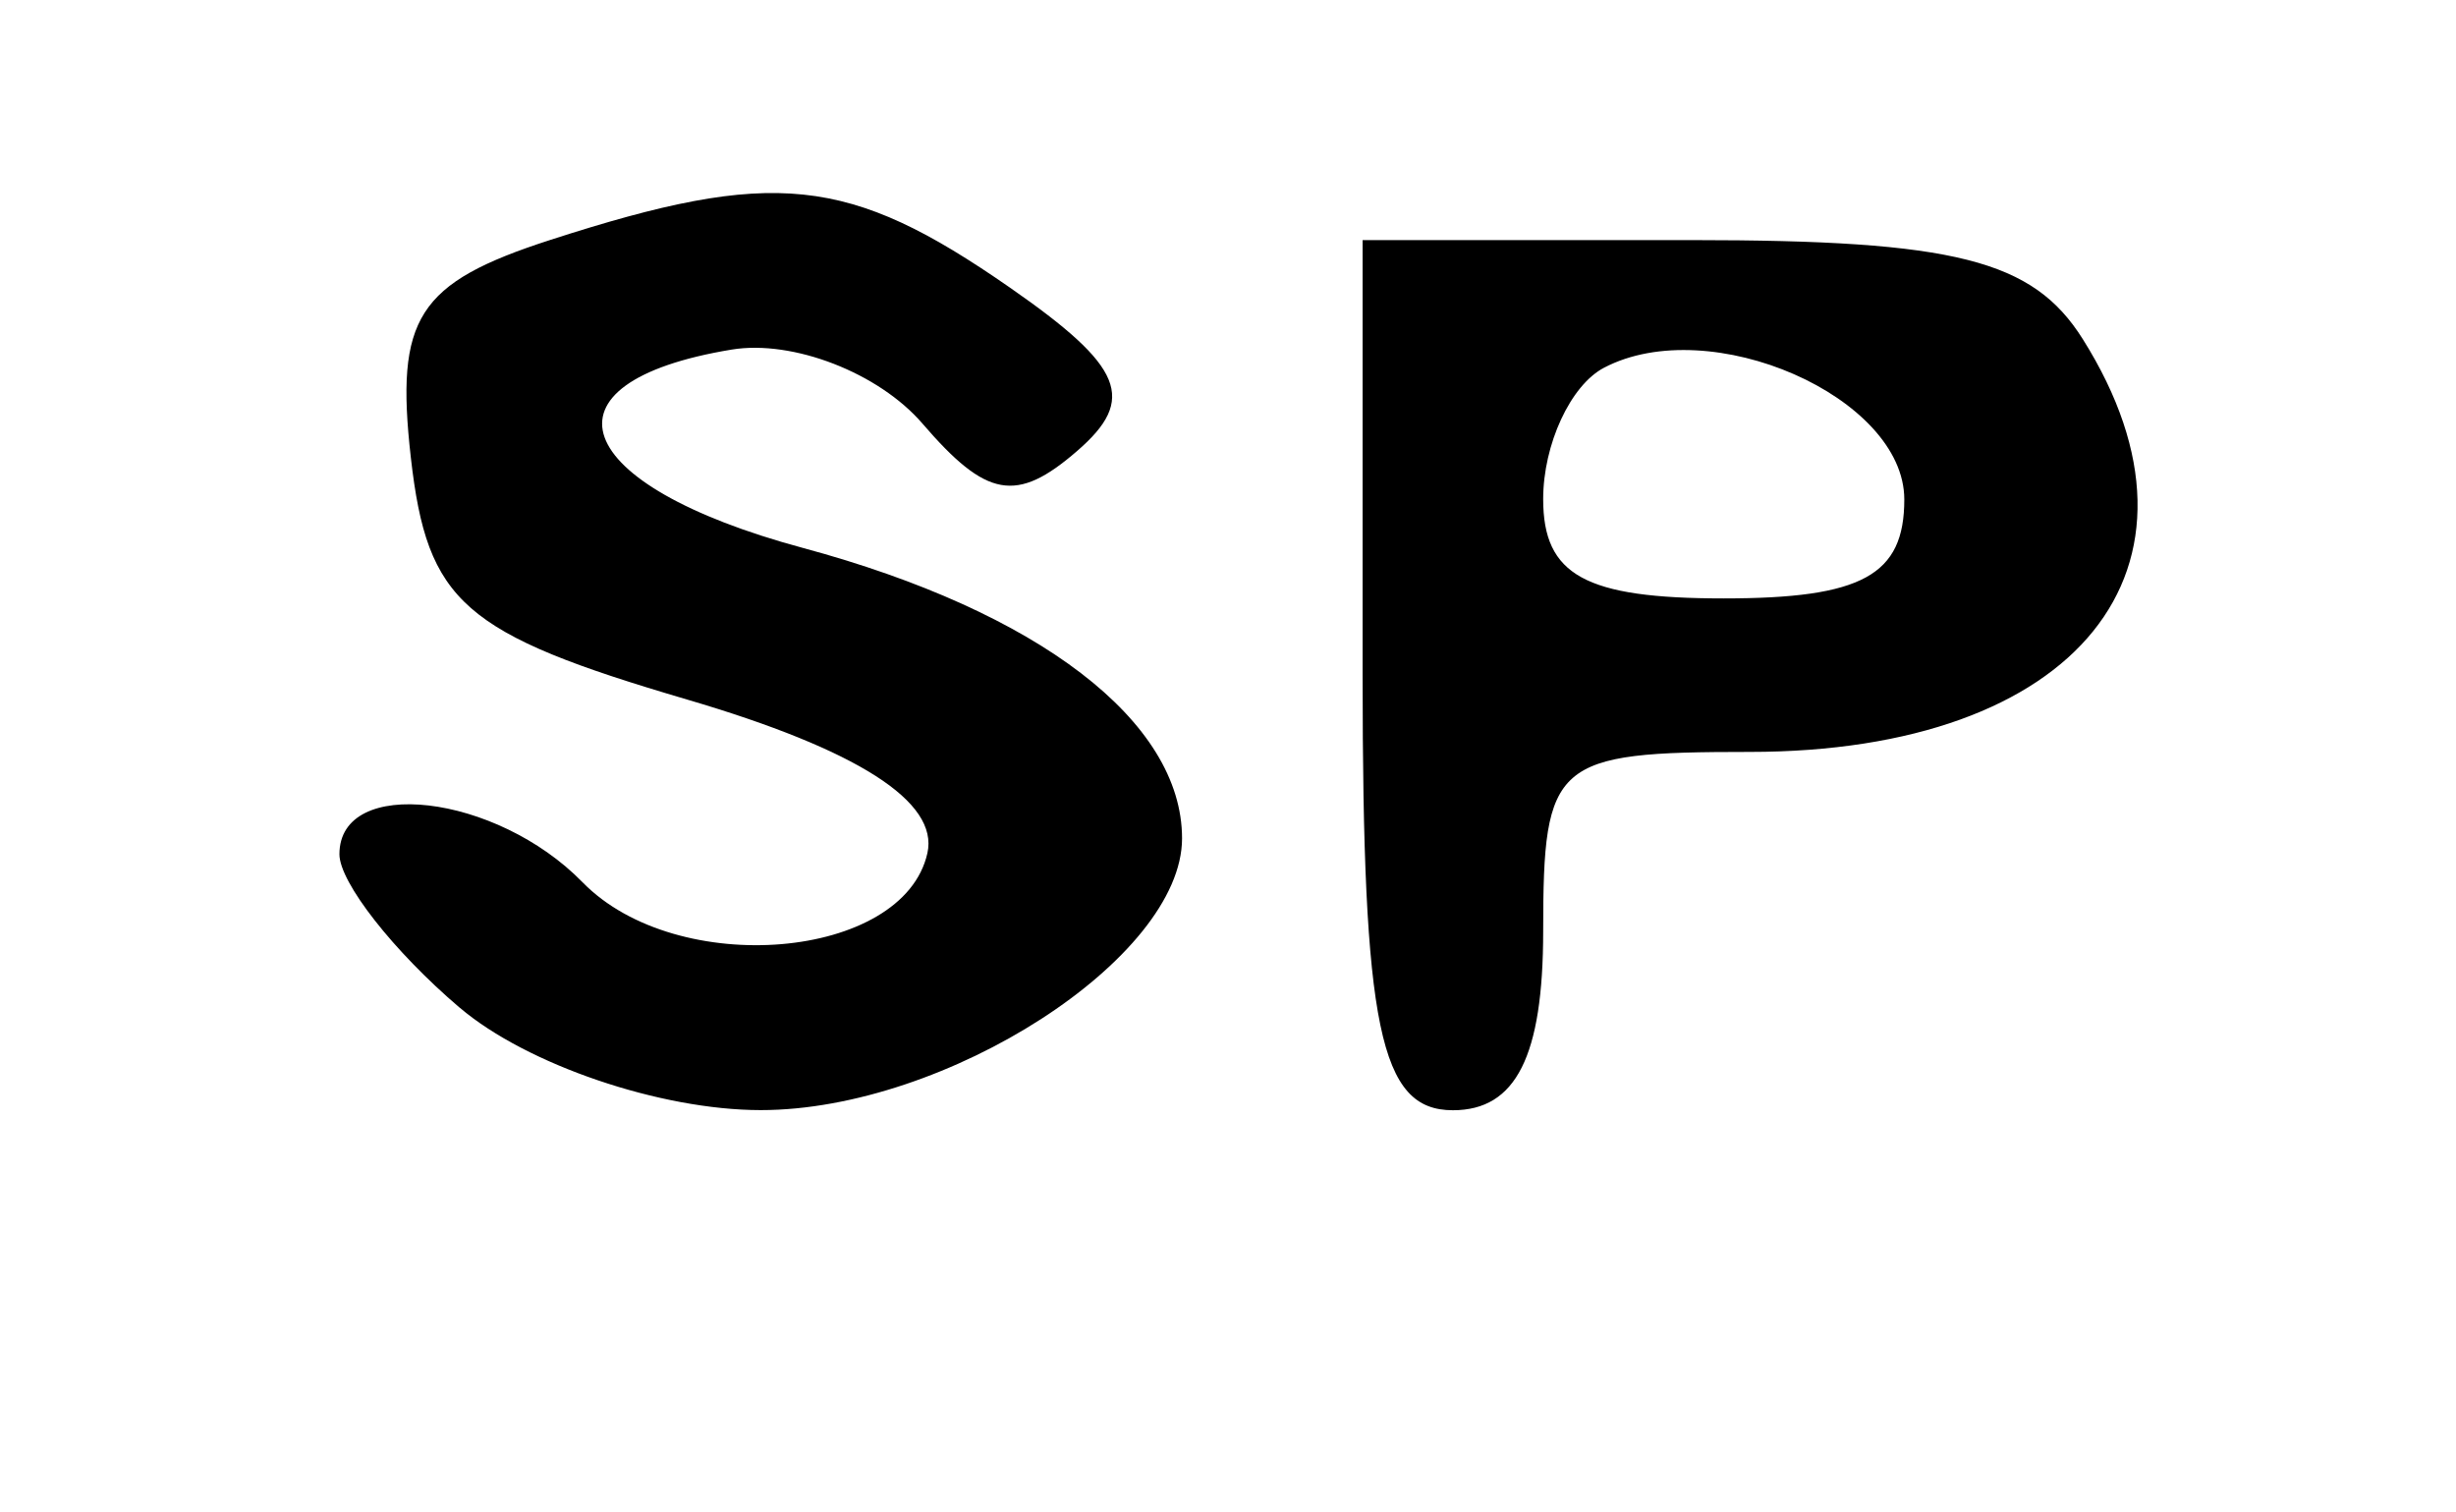
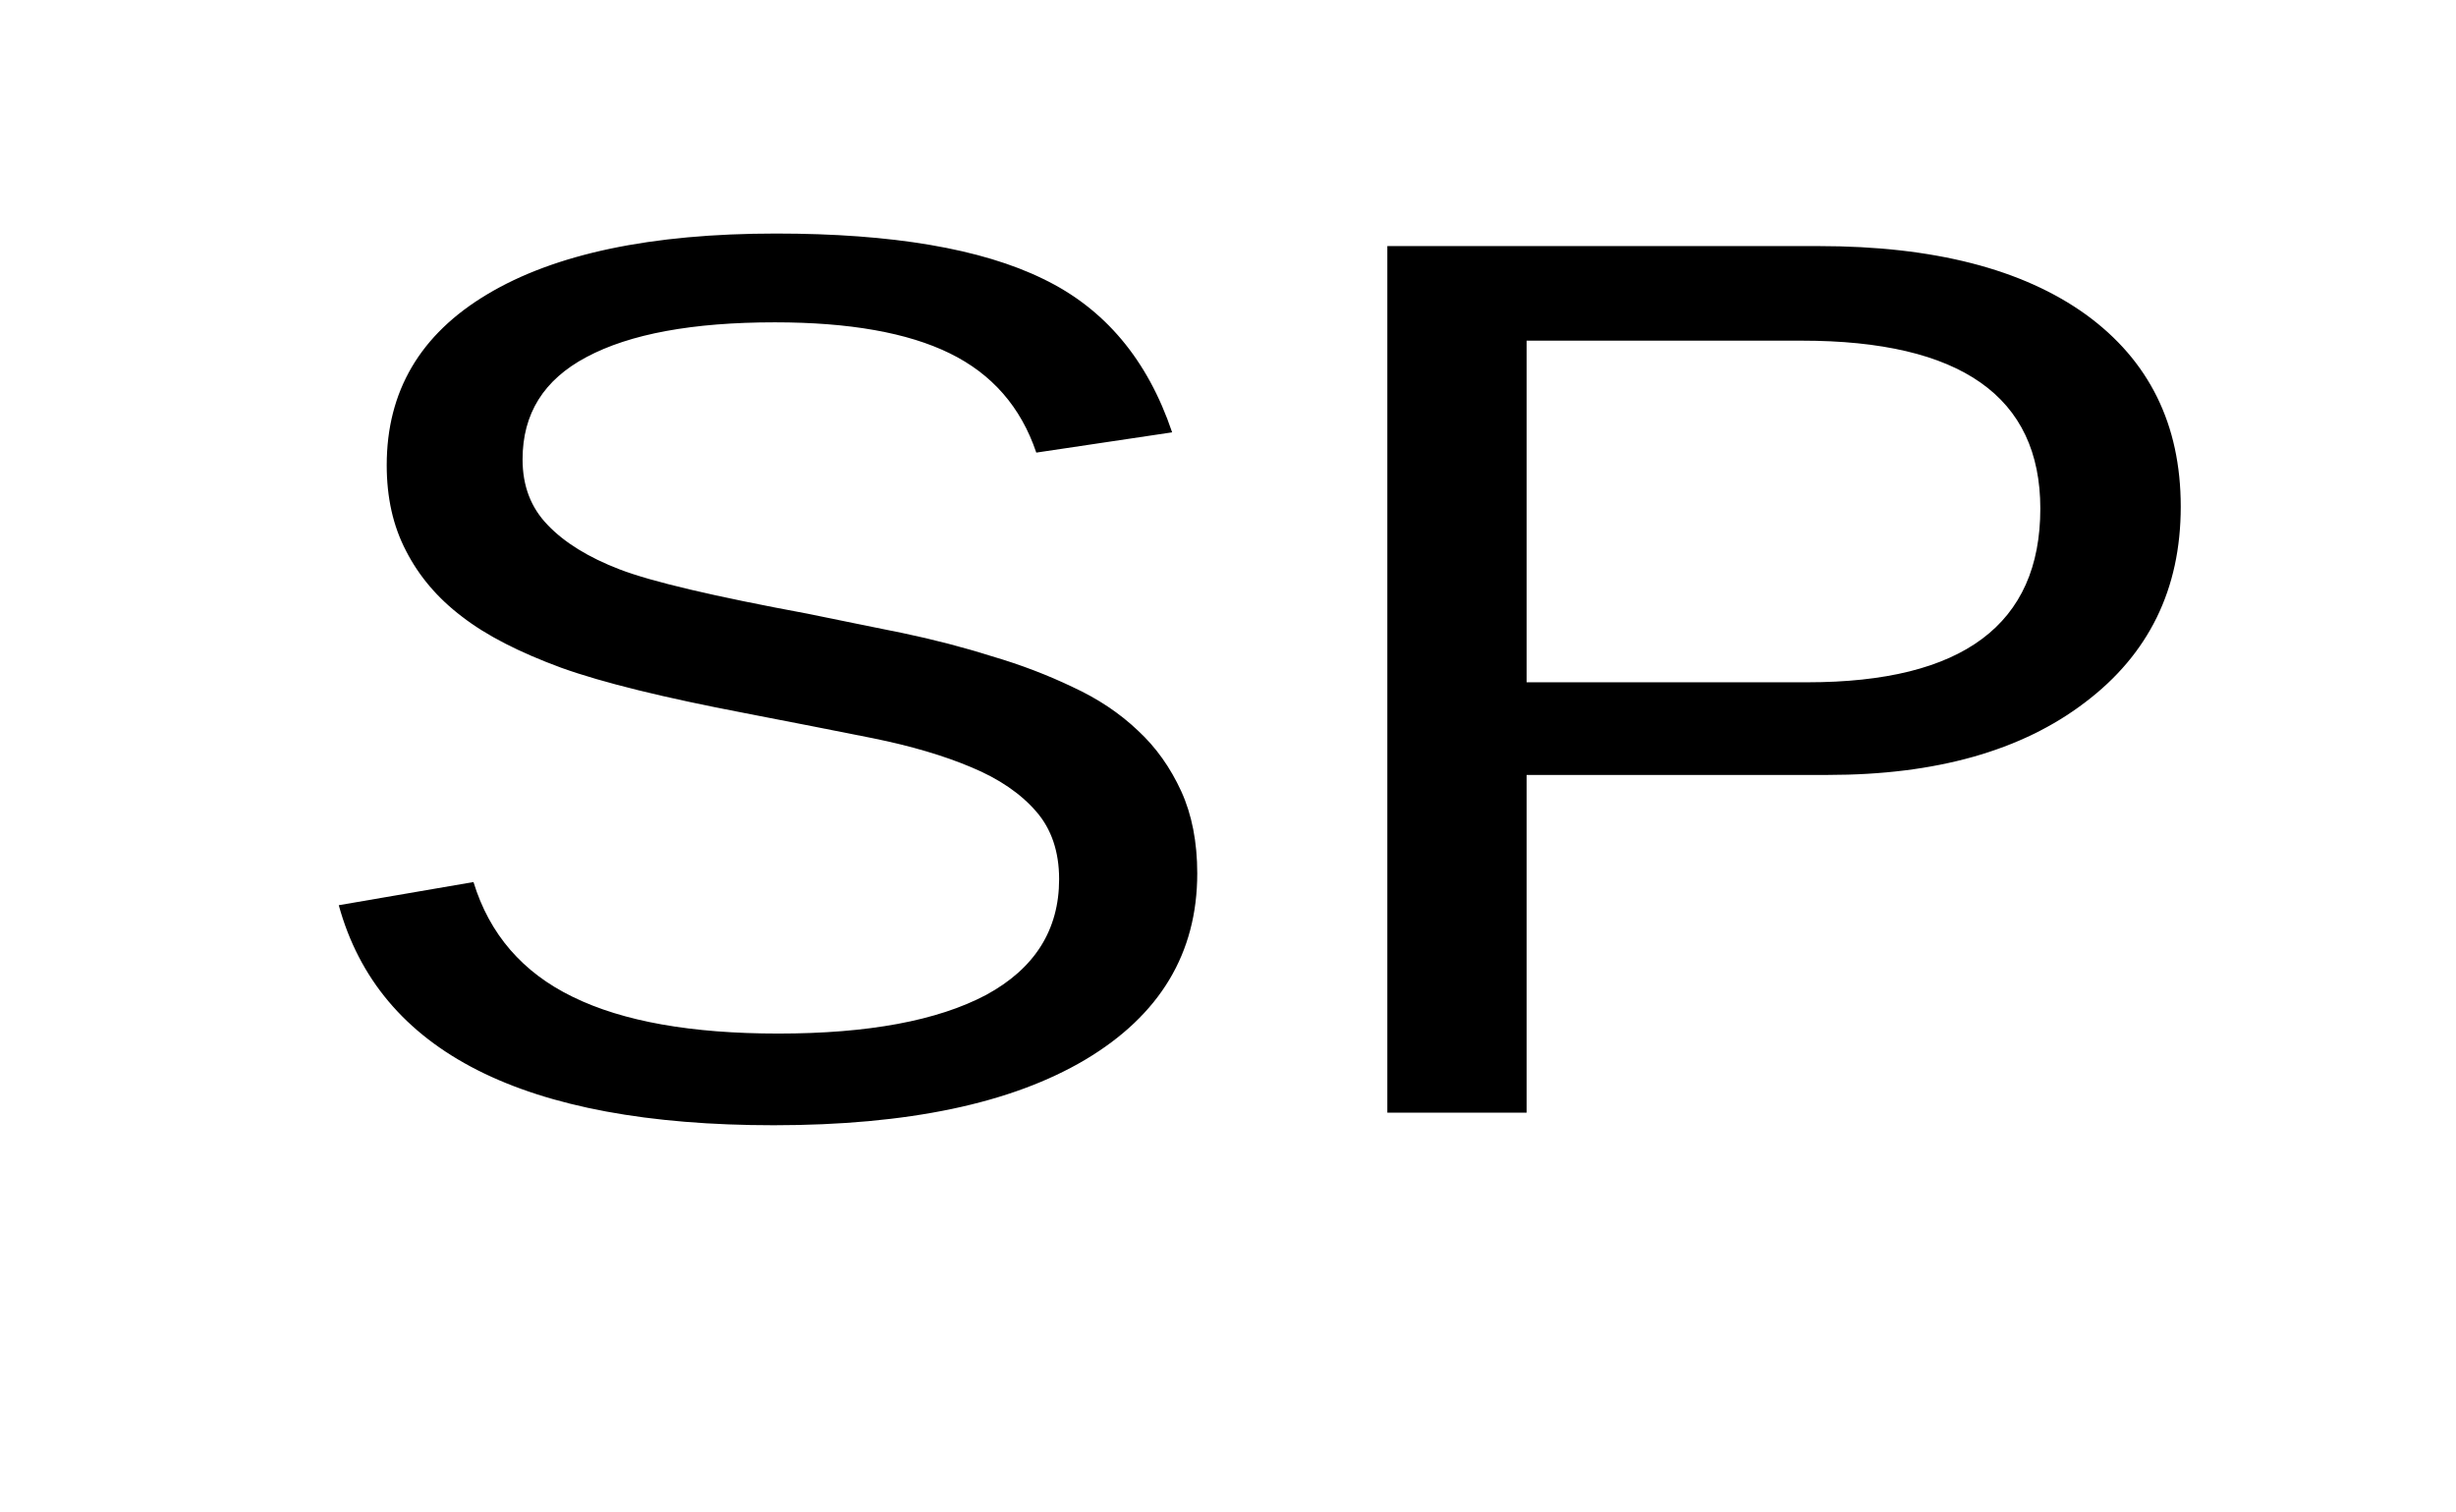
<svg xmlns="http://www.w3.org/2000/svg" id="svg2" version="1.1" width="36.562" height="22.5" viewBox="0 0 36.562 22.5">
  <defs id="defs6" />
-   <path style="stroke:param(outline) #ffffff; fill:param(outline) #ffffff" d="M 6.845,15.002 C 5.859,14.163 5.053,13.135 5.053,12.716 c 0,-1.172 2.331,-0.903 3.62,0.418 1.407,1.442 4.777,1.157 5.133,-0.434 0.172,-0.766 -1.039,-1.54 -3.575,-2.286 C 6.891,9.432 6.361,8.968 6.116,6.811 5.881,4.732 6.214,4.211 8.191,3.572 11.52,2.496 12.63,2.611 15.034,4.281 16.728,5.458 16.927,5.943 16.032,6.716 15.133,7.494 14.686,7.414 13.733,6.306 13.083,5.55 11.804,5.054 10.892,5.204 7.921,5.694 8.467,7.217 11.951,8.156 c 3.512,0.947 5.646,2.581 5.646,4.324 0,1.782 -3.51,4.045 -6.272,4.045 -1.493,0 -3.484,-0.677 -4.48,-1.524 z m 13.44,-4.952 0,-6.476 4.897,0 c 3.924,0 5.081,0.293 5.824,1.474 2.14,3.401 -0.075,6.145 -4.961,6.145 -2.914,0 -3.072,0.138 -3.072,2.667 0,1.862 -0.405,2.667 -1.344,2.667 -1.089,0 -1.344,-1.228 -1.344,-6.476 z m 8.064,-2.615 c 0,-1.526 -2.888,-2.793 -4.472,-1.96 -0.497,0.261 -0.904,1.141 -0.904,1.954 0,1.135 0.625,1.479 2.688,1.479 2.059,0 2.688,-0.344 2.688,-1.472 z" id="path3338" />
+   <text xml:space="preserve" style="font-size:20.392px;      font-style:normal;      font-weight:normal;      line-height:125%;      letter-spacing:0px;      word-spacing:0px;      fill:param(outline) #ffffff;      fill-opacity:1;      stroke:none;      font-family:Sans" x="3.716" y="18.014" id="text2982" transform="scale(1.087667,0.9193993)">
+     <tspan id="tspan2984" x="3.716" y="18.014" style="font-style:normal;font-variant:normal;font-weight:normal;font-stretch:normal;font-family:Arial;-inkscape-font-specification:Arial">SP</tspan>
+   </text>
</svg>
